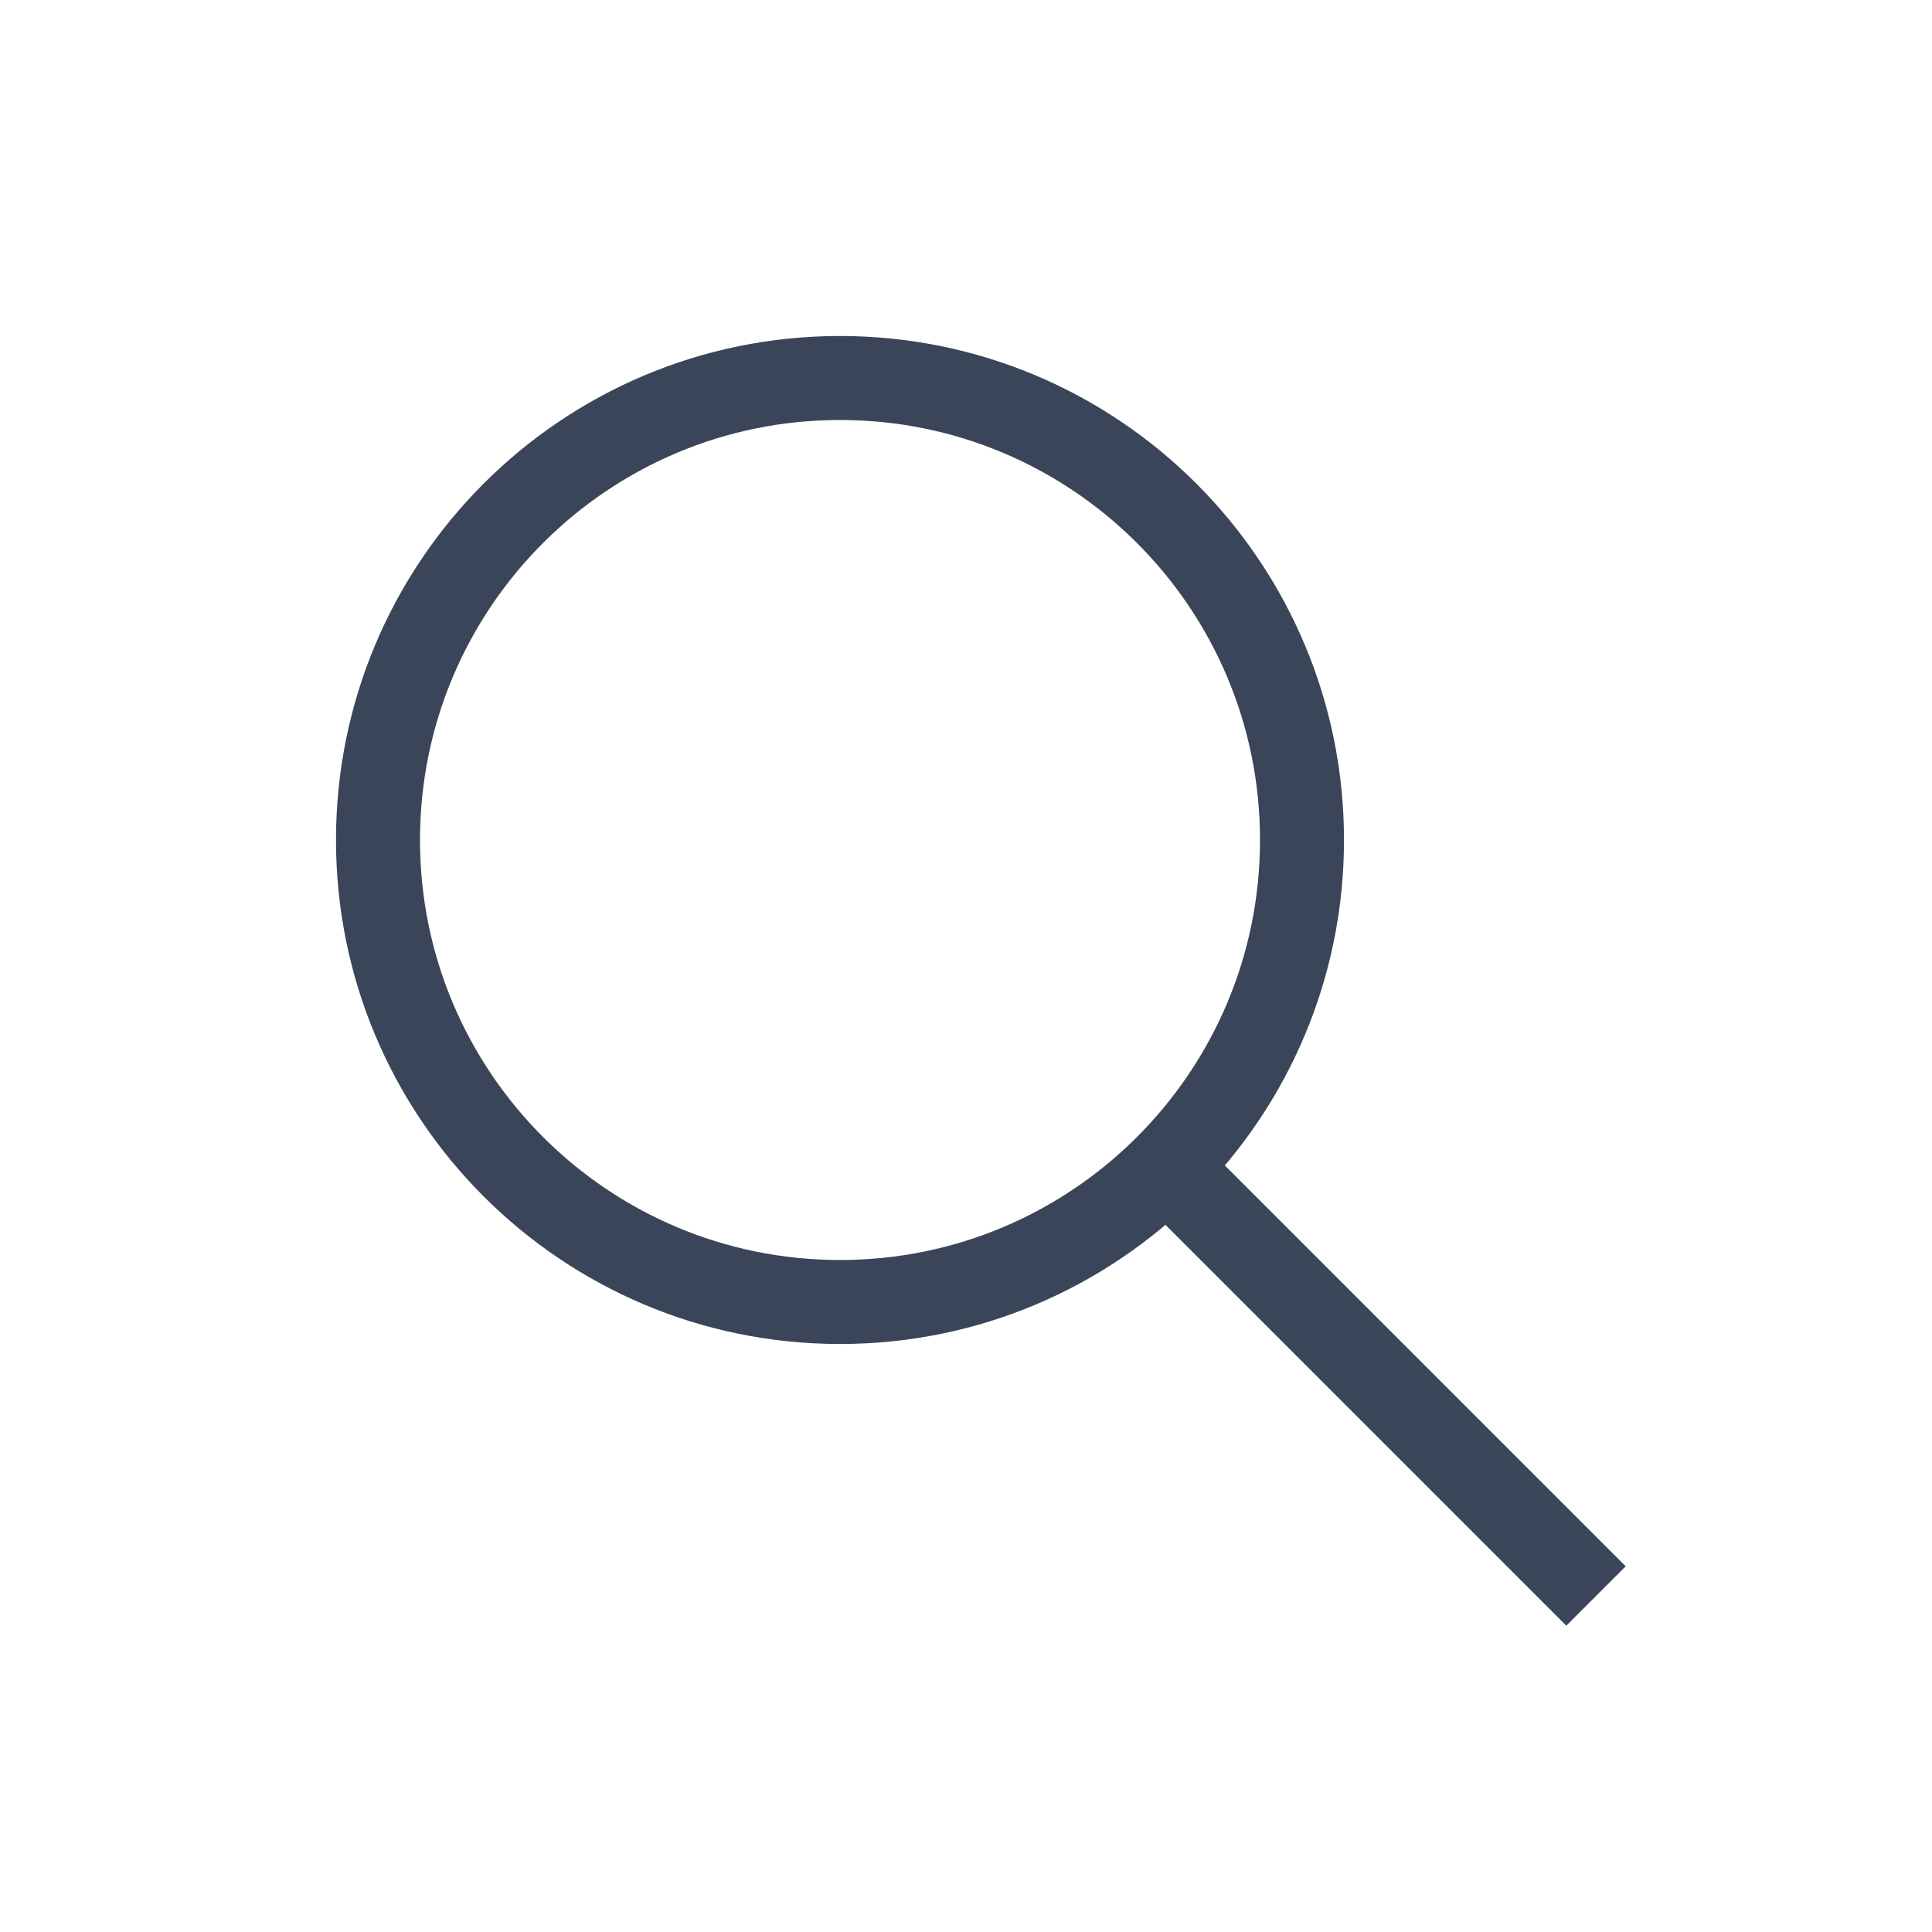
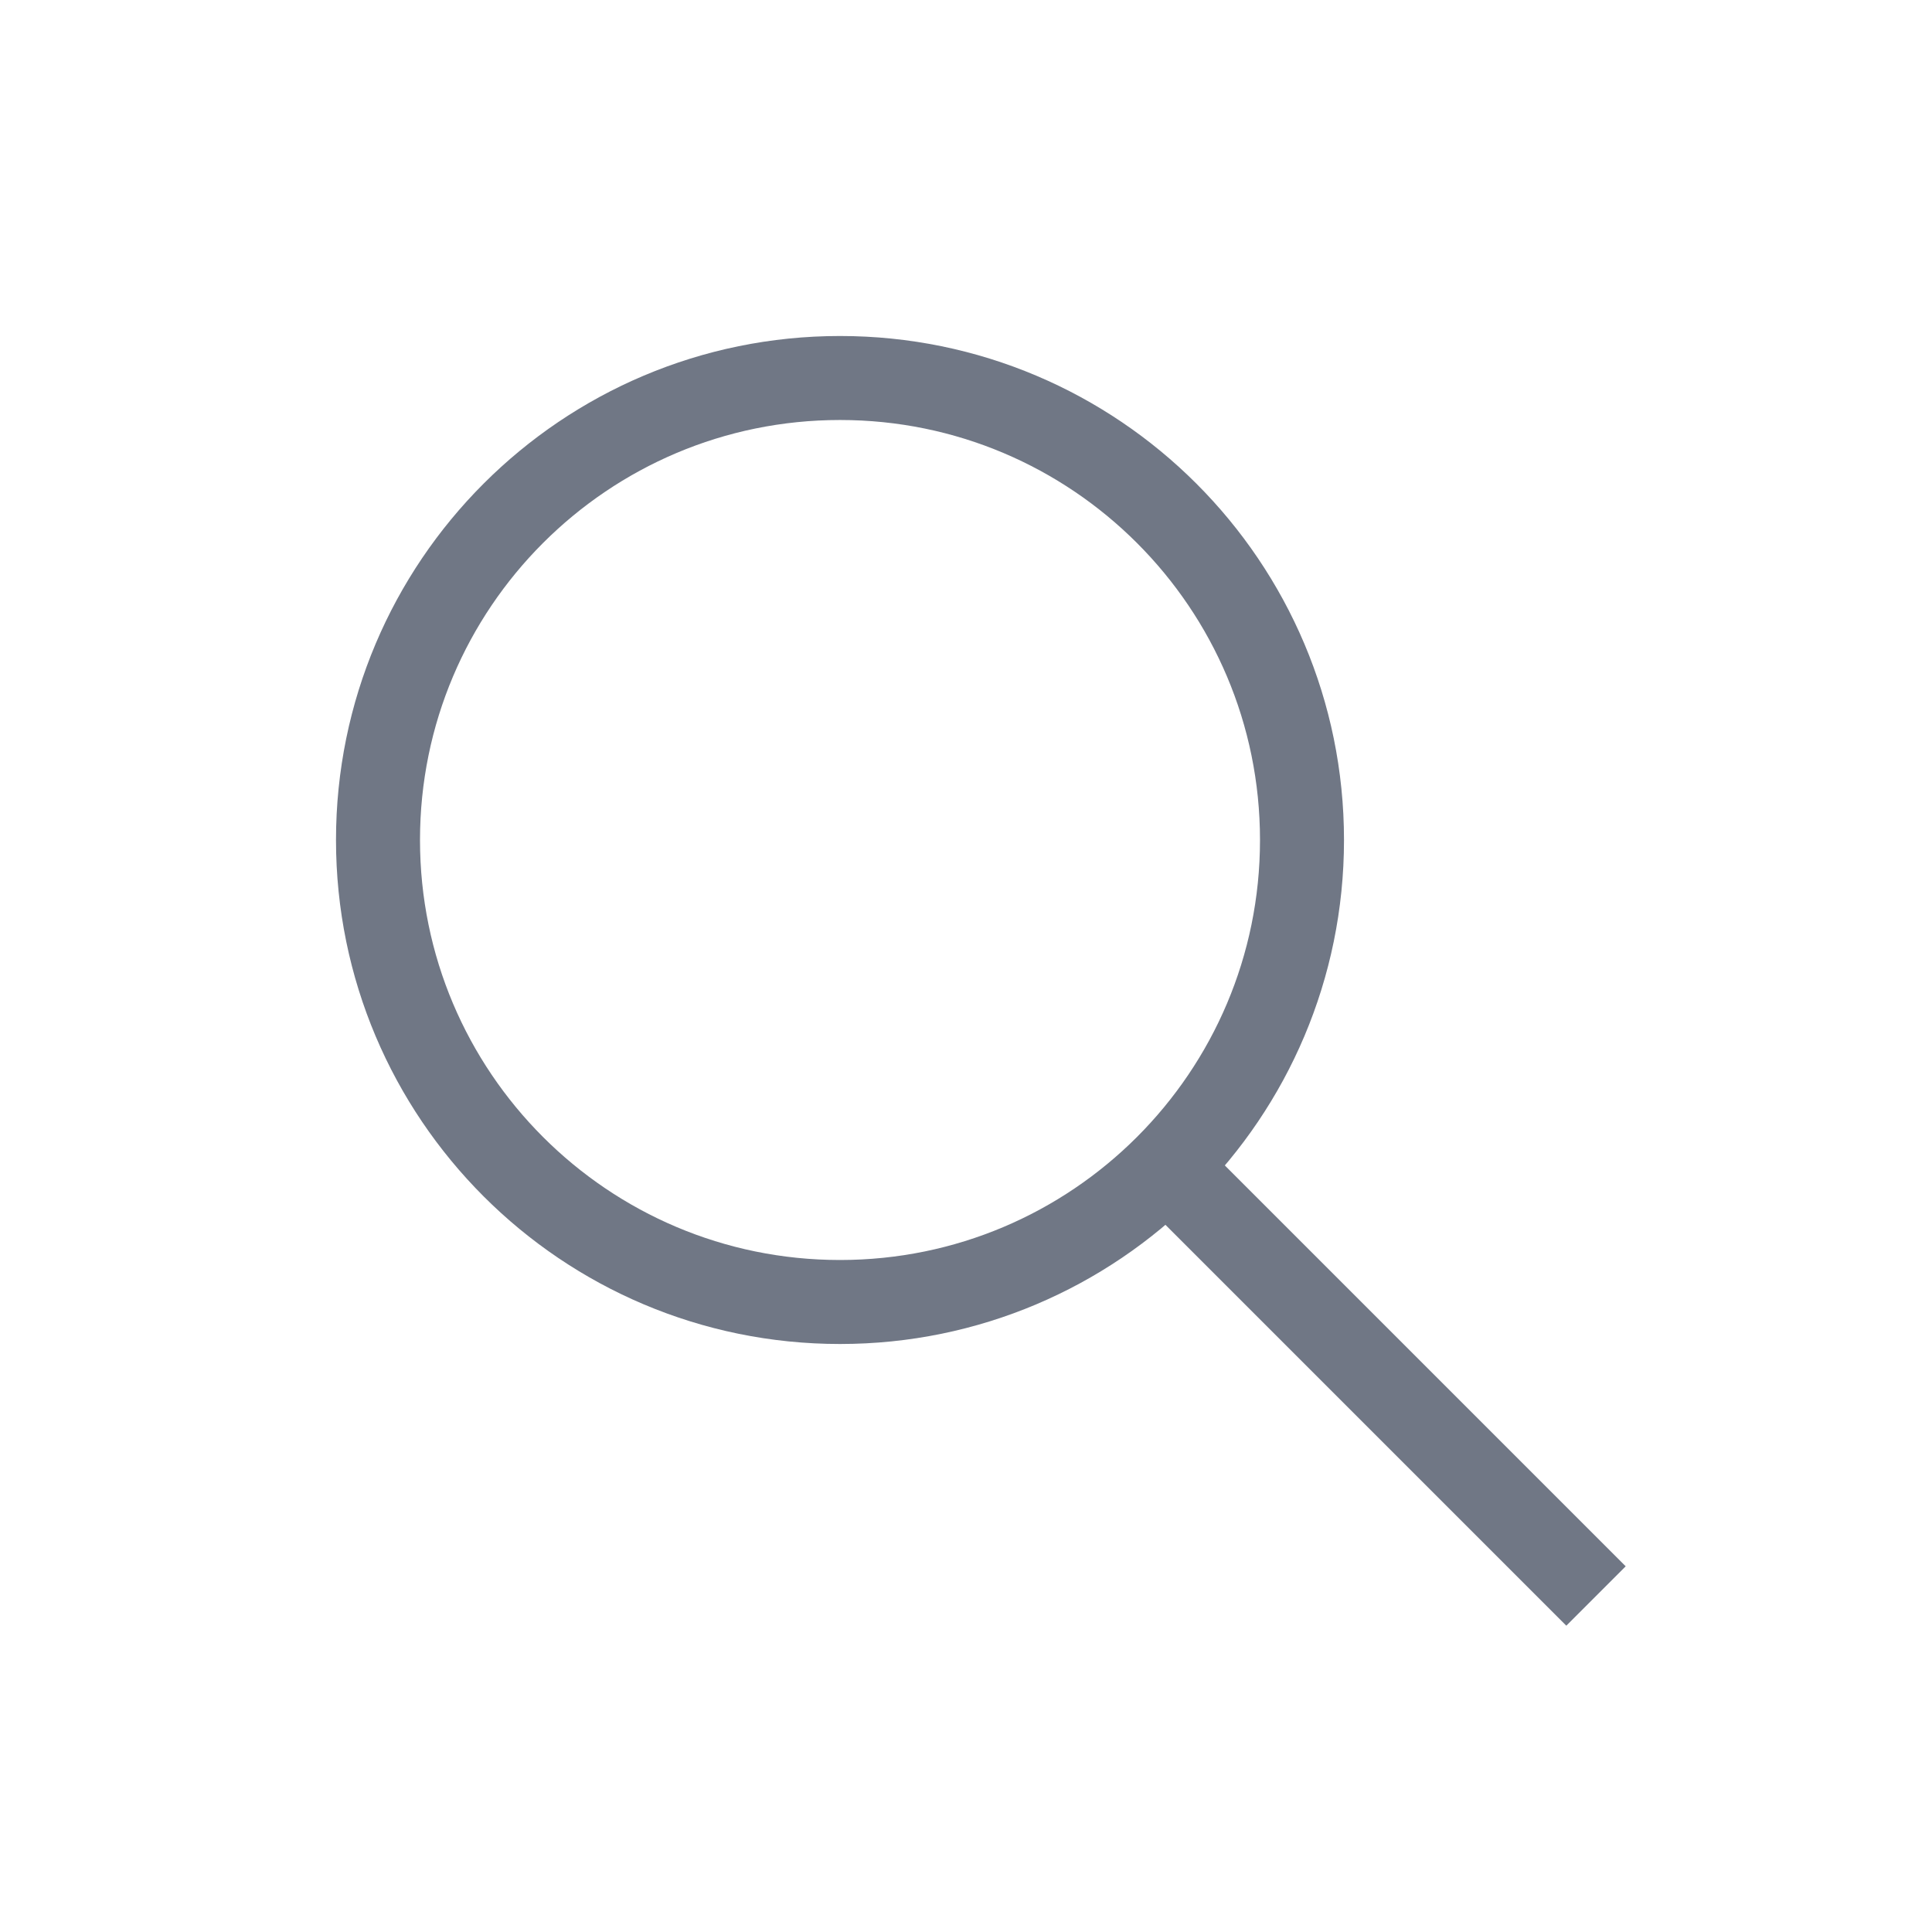
<svg xmlns="http://www.w3.org/2000/svg" width="46" height="46" viewBox="0 0 46 46">
  <defs>
    <clipPath id="clip-Plan_de_travail_1">
      <rect width="46" height="46" />
    </clipPath>
  </defs>
  <g id="Plan_de_travail_1" data-name="Plan de travail – 1" clip-path="url(#clip-Plan_de_travail_1)">
    <g id="Loupe" transform="translate(8 8)">
-       <g id="Ellipse_1" data-name="Ellipse 1" fill="none" stroke="#3B4559" stroke-width="2">
+       <g id="Ellipse_1" data-name="Ellipse 1" fill="none" stroke="#707785" stroke-width="2">
        <circle cx="12" cy="12" r="12" stroke="none" />
        <circle cx="12" cy="12" r="11" fill="none" />
      </g>
-       <line id="Ligne_1" data-name="Ligne 1" x2="10" y2="10" transform="translate(20 20)" fill="none" stroke="#3B4559" stroke-width="2" />
+       <line id="Ligne_1" data-name="Ligne 1" x2="10" y2="10" transform="translate(20 20)" fill="none" stroke="#707785" stroke-width="2" />
    </g>
  </g>
</svg>
